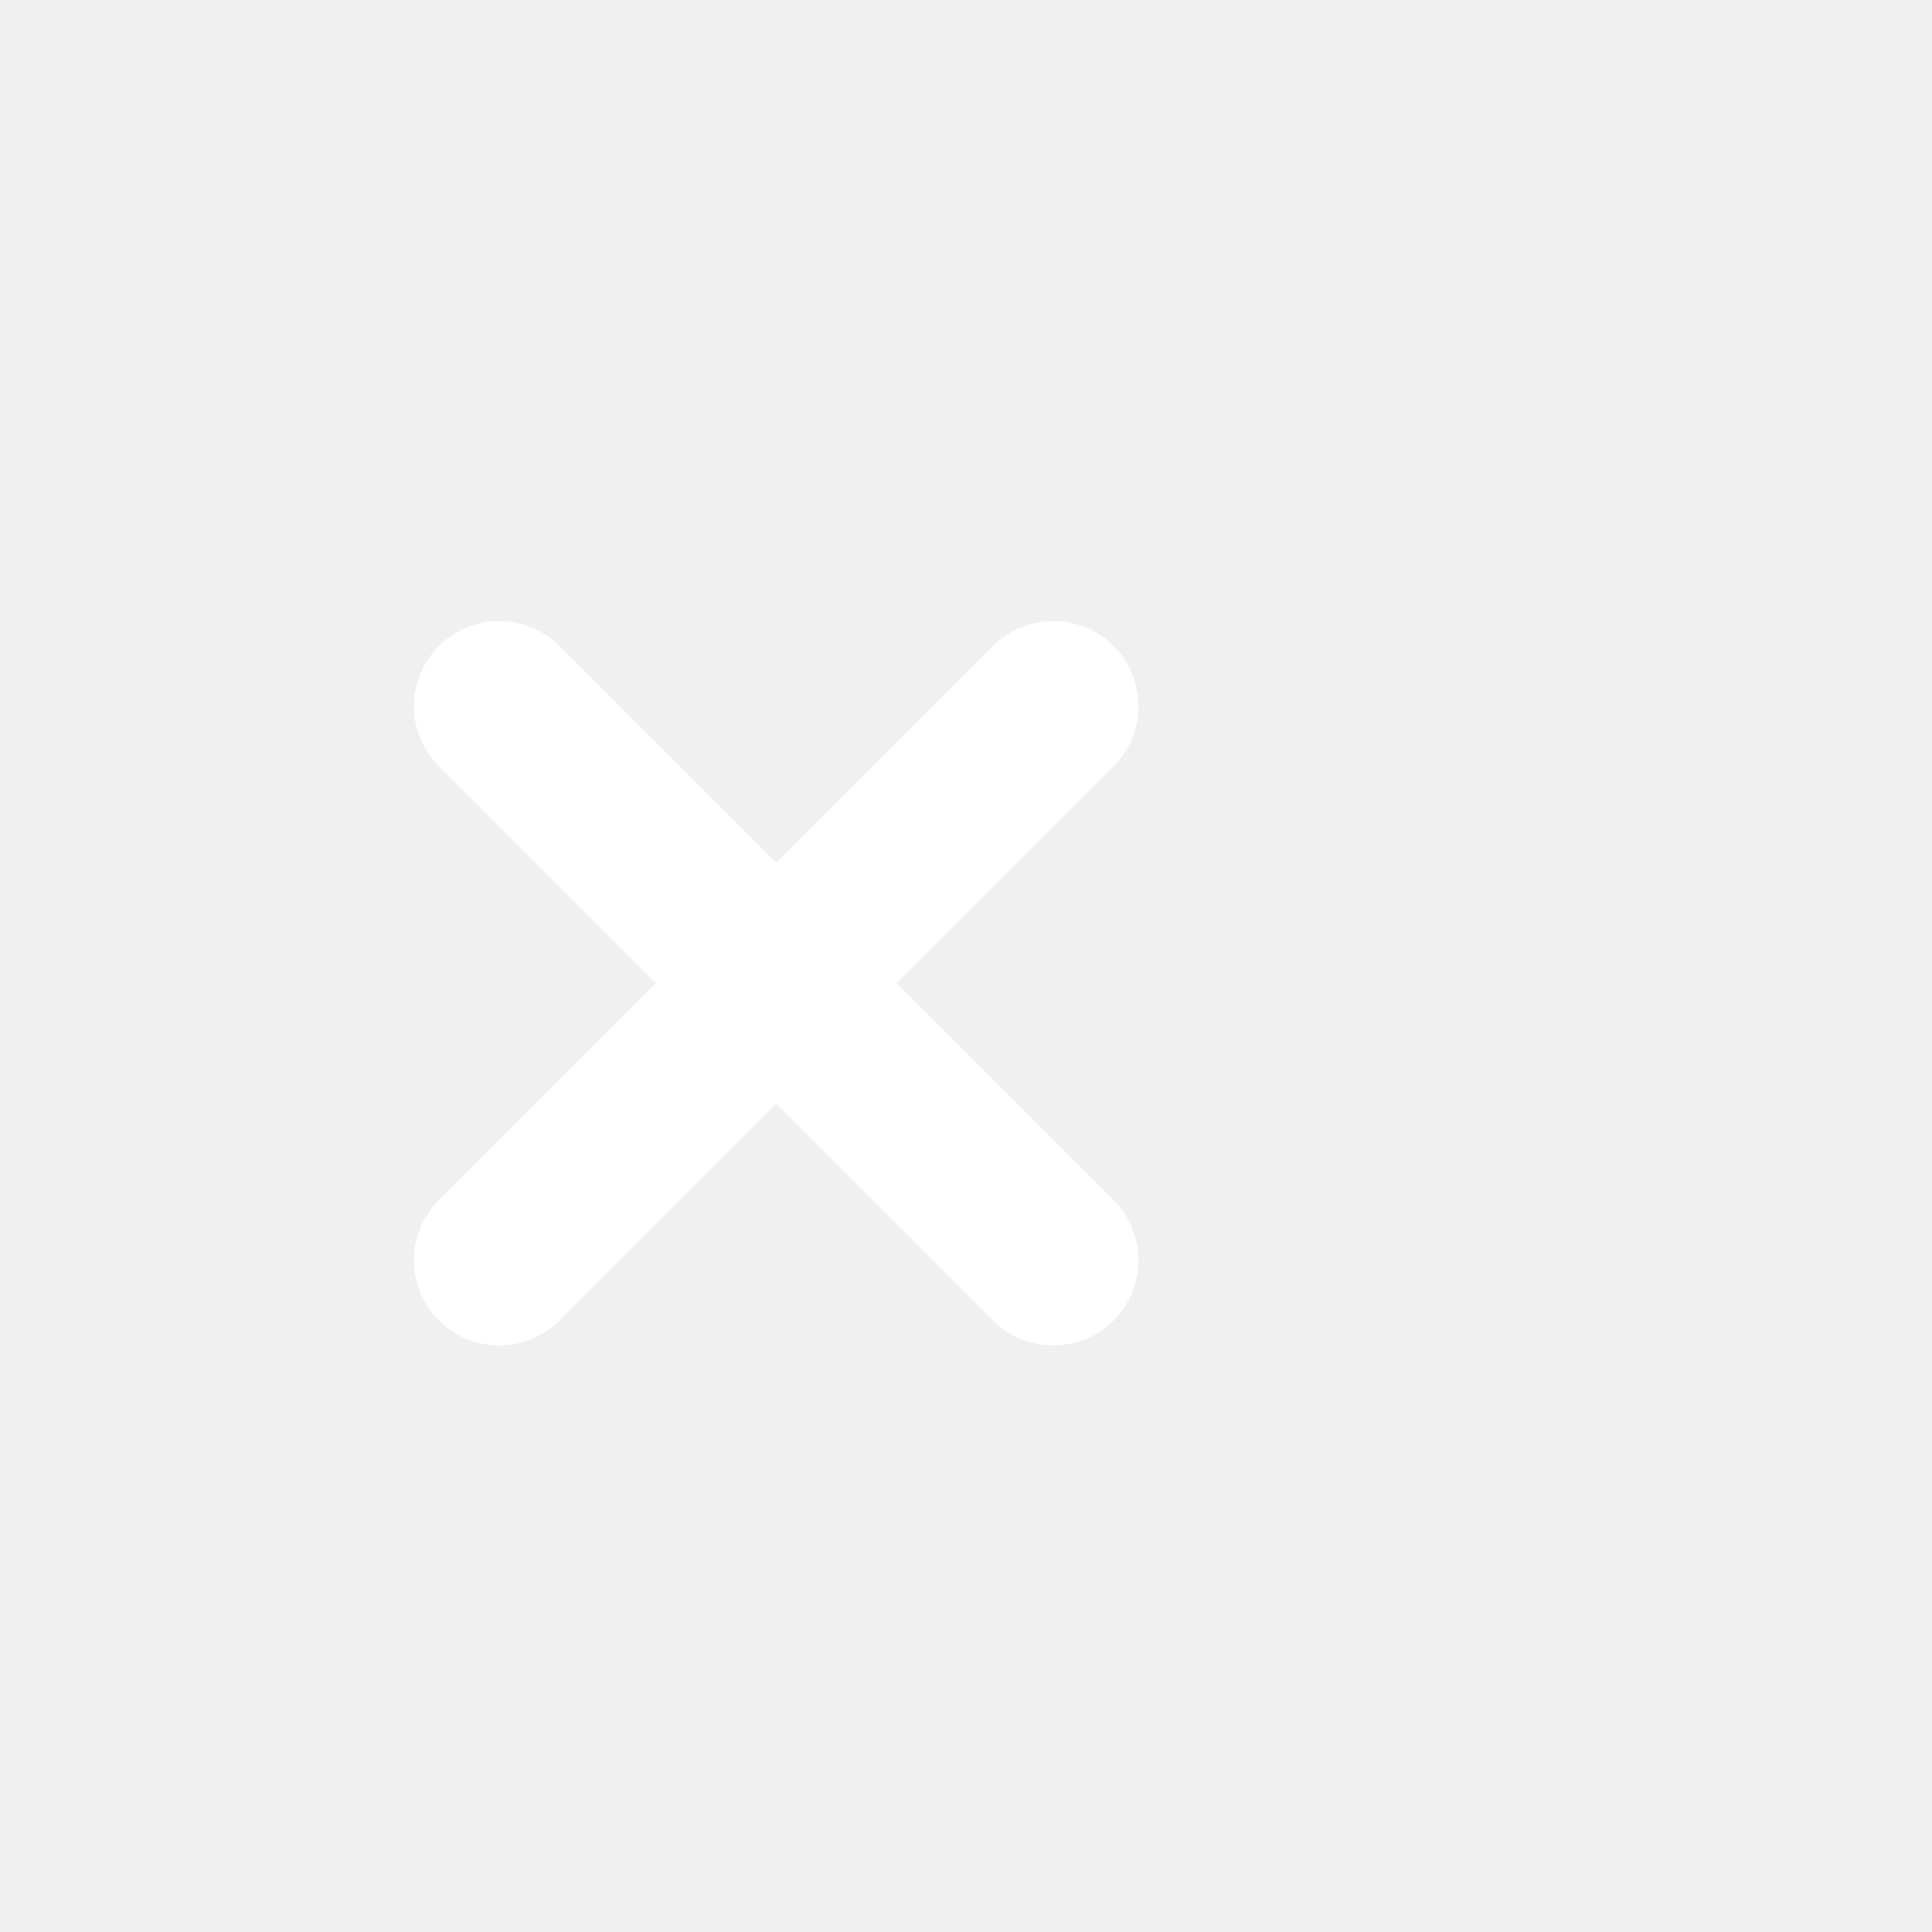
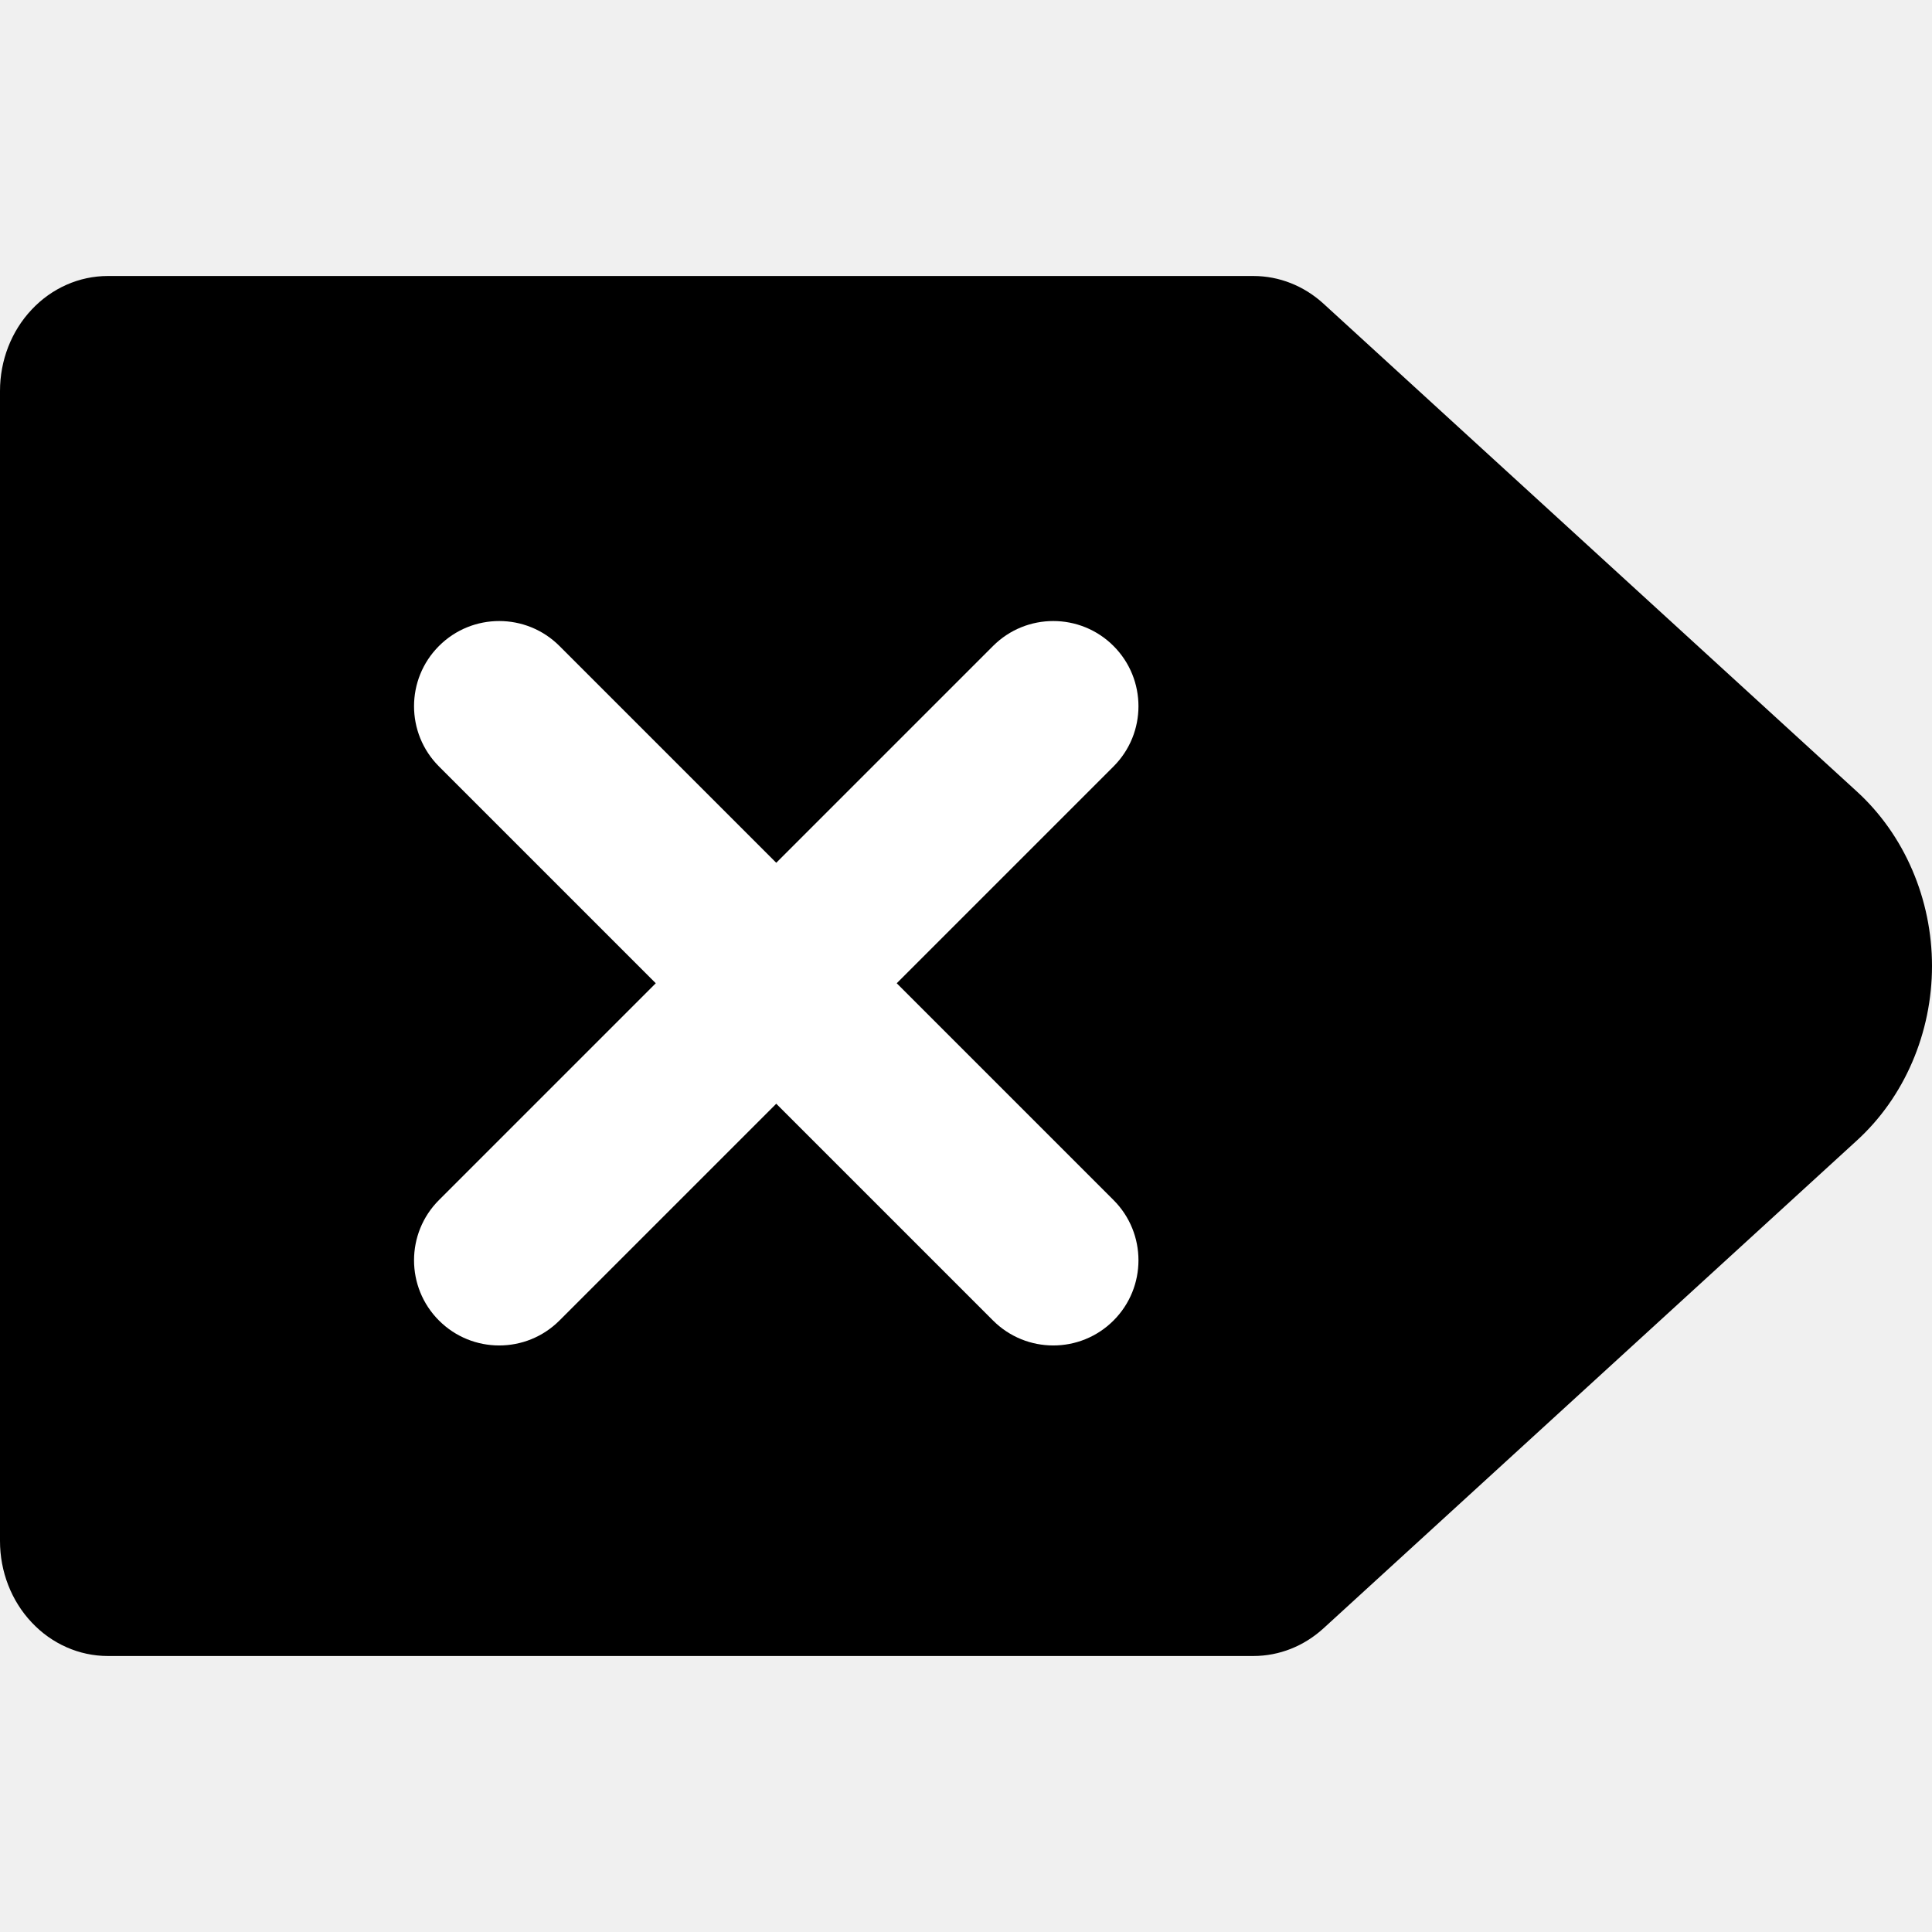
- <svg xmlns="http://www.w3.org/2000/svg" width="14" height="14" viewBox="0 0 14 14" fill="none">
+ <svg xmlns="http://www.w3.org/2000/svg" width="14" height="14" viewBox="0 0 14 14">
  <path d="M9.083 2H0.781C0.574 2 0.375 2.088 0.229 2.244C0.082 2.4 0 2.612 0 2.833V11.167C0 11.388 0.082 11.6 0.229 11.756C0.375 11.912 0.574 12 0.781 12H9.083C9.269 12 9.449 11.929 9.591 11.799L13.455 8.265C13.626 8.109 13.763 7.915 13.857 7.696C13.951 7.478 14 7.24 14 7C14 6.76 13.951 6.522 13.857 6.304C13.763 6.085 13.626 5.891 13.455 5.735L9.591 2.201C9.449 2.071 9.269 2 9.083 2Z" />
  <path d="M3.181 4.681C3.422 4.44 3.813 4.44 4.054 4.681L5.625 6.252L7.196 4.681C7.437 4.44 7.828 4.44 8.069 4.681C8.31 4.922 8.31 5.313 8.069 5.554L6.498 7.125L8.069 8.696C8.31 8.937 8.31 9.328 8.069 9.569C7.828 9.81 7.437 9.81 7.196 9.569L5.625 7.998L4.054 9.569C3.813 9.81 3.422 9.81 3.181 9.569C2.94 9.328 2.94 8.937 3.181 8.696L4.752 7.125L3.181 5.554C2.94 5.313 2.94 4.922 3.181 4.681Z" fill="white" />
</svg>
